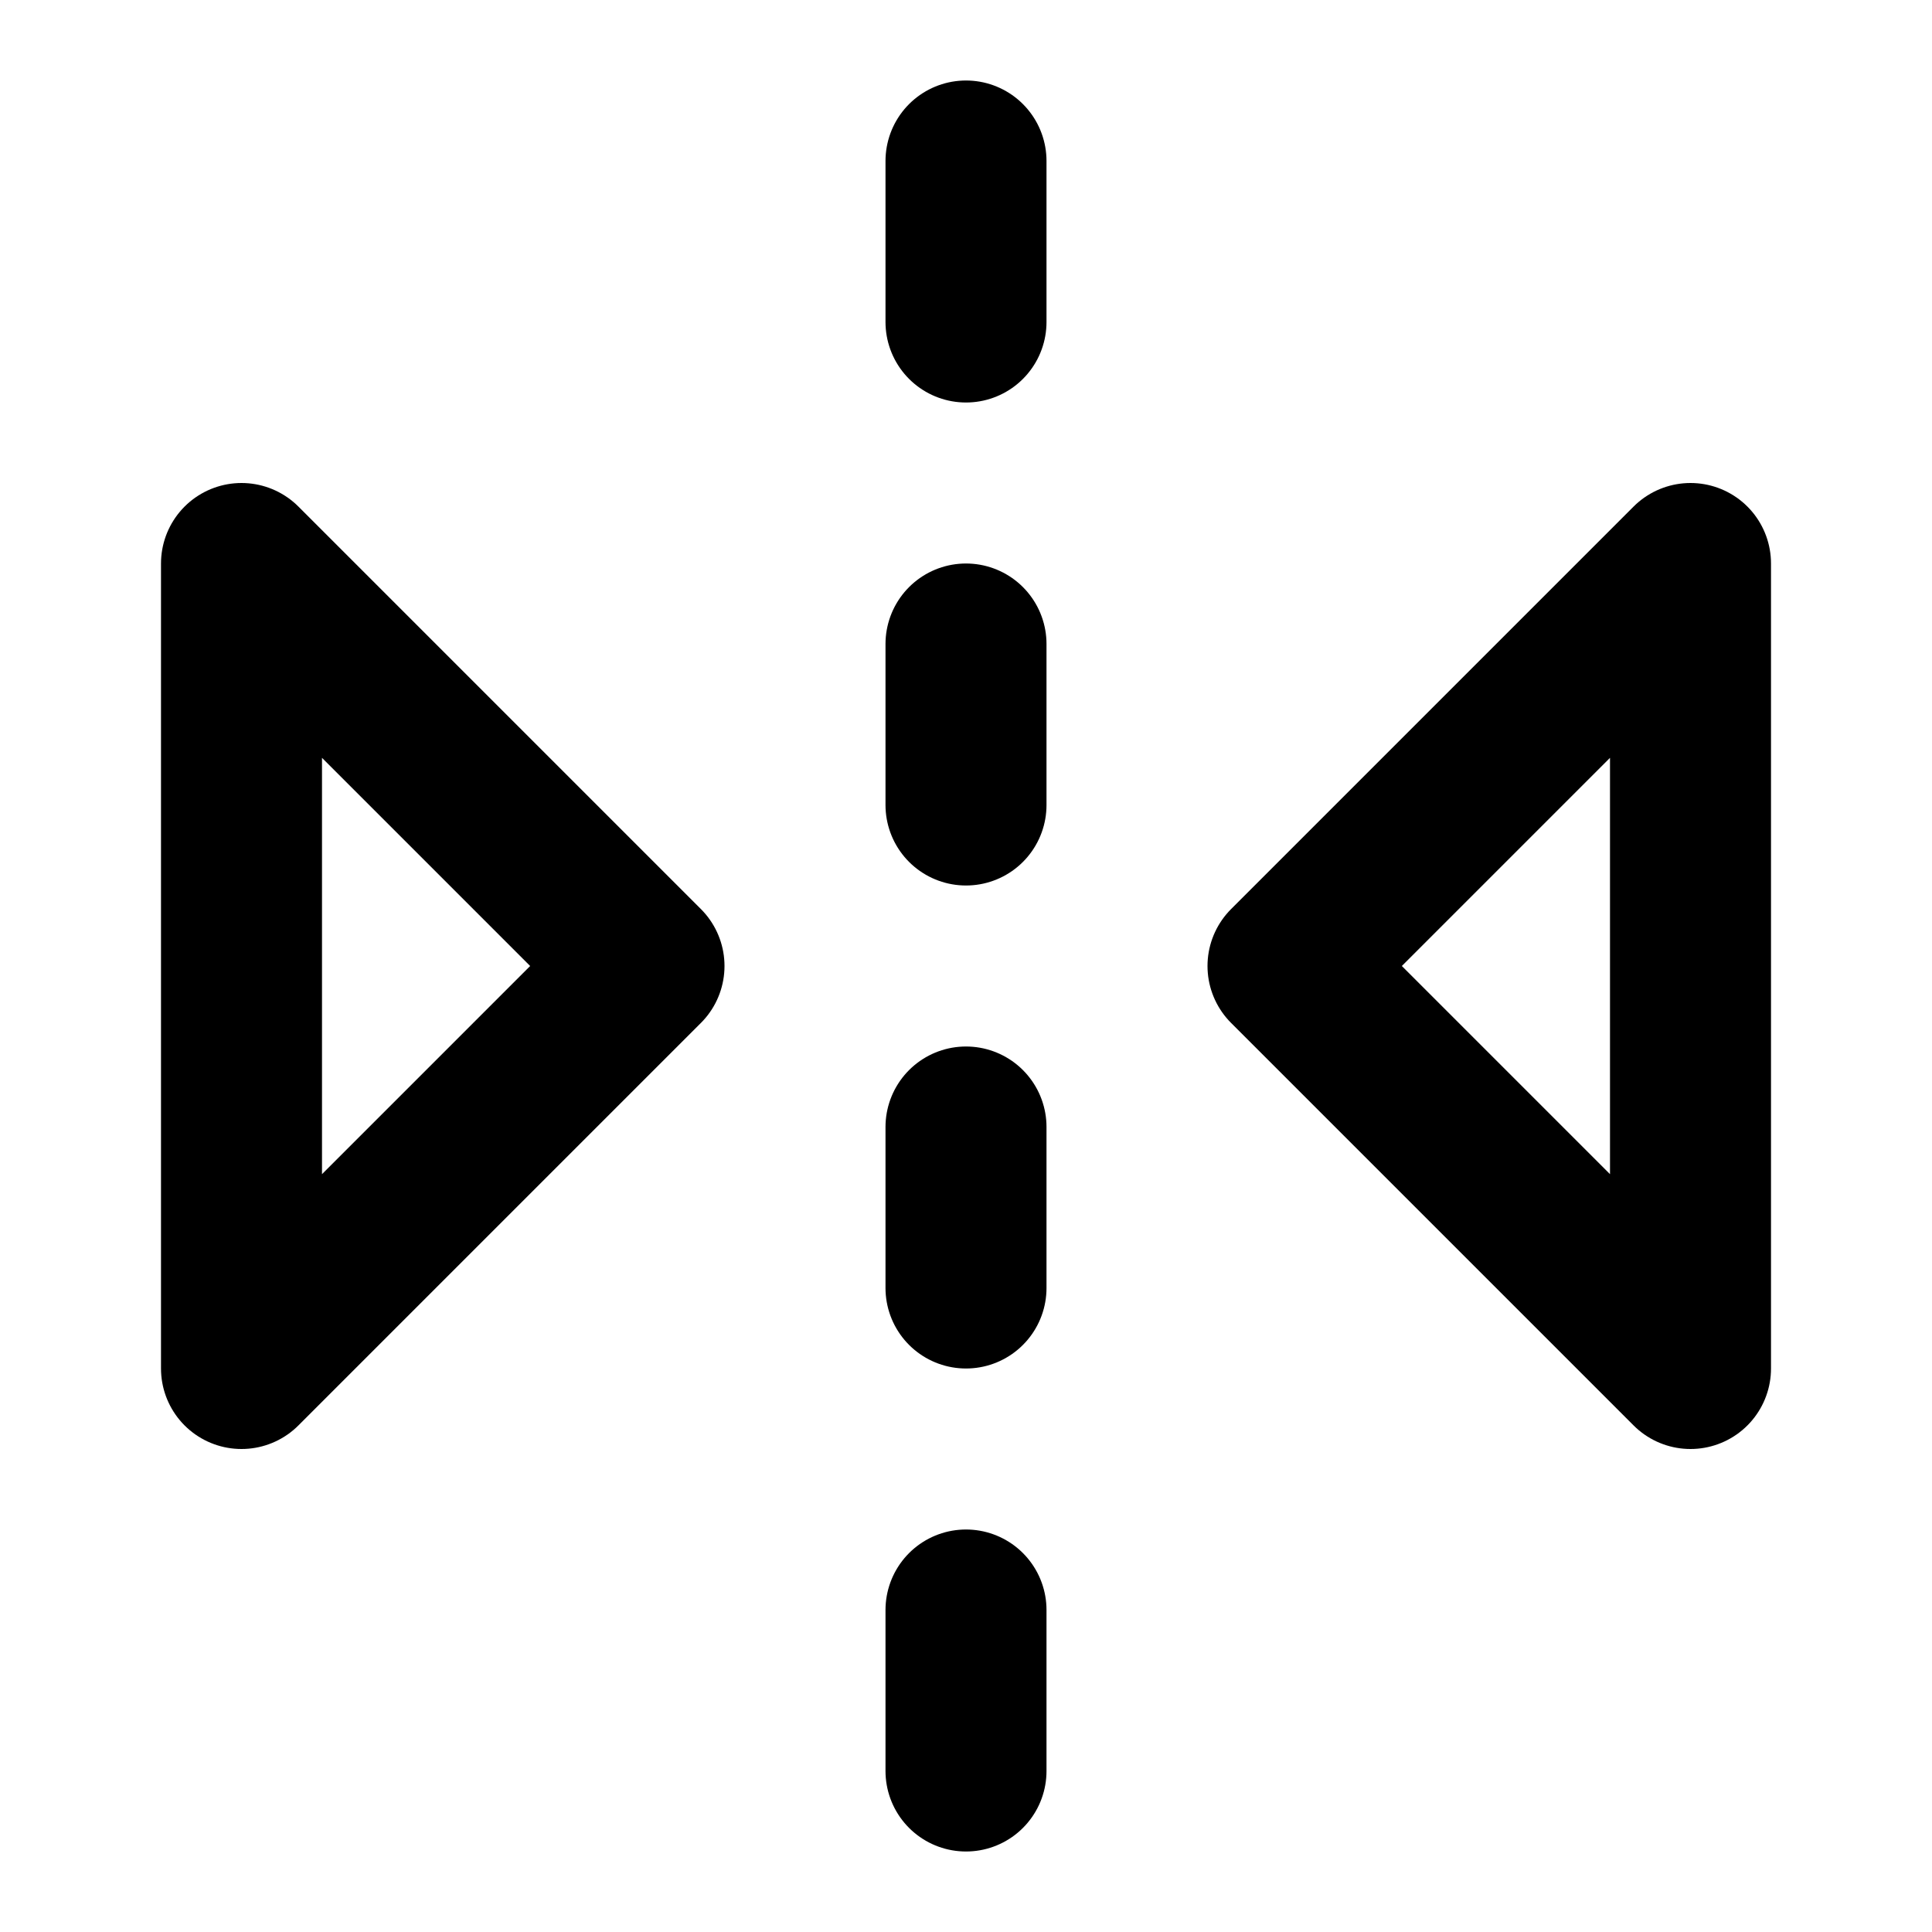
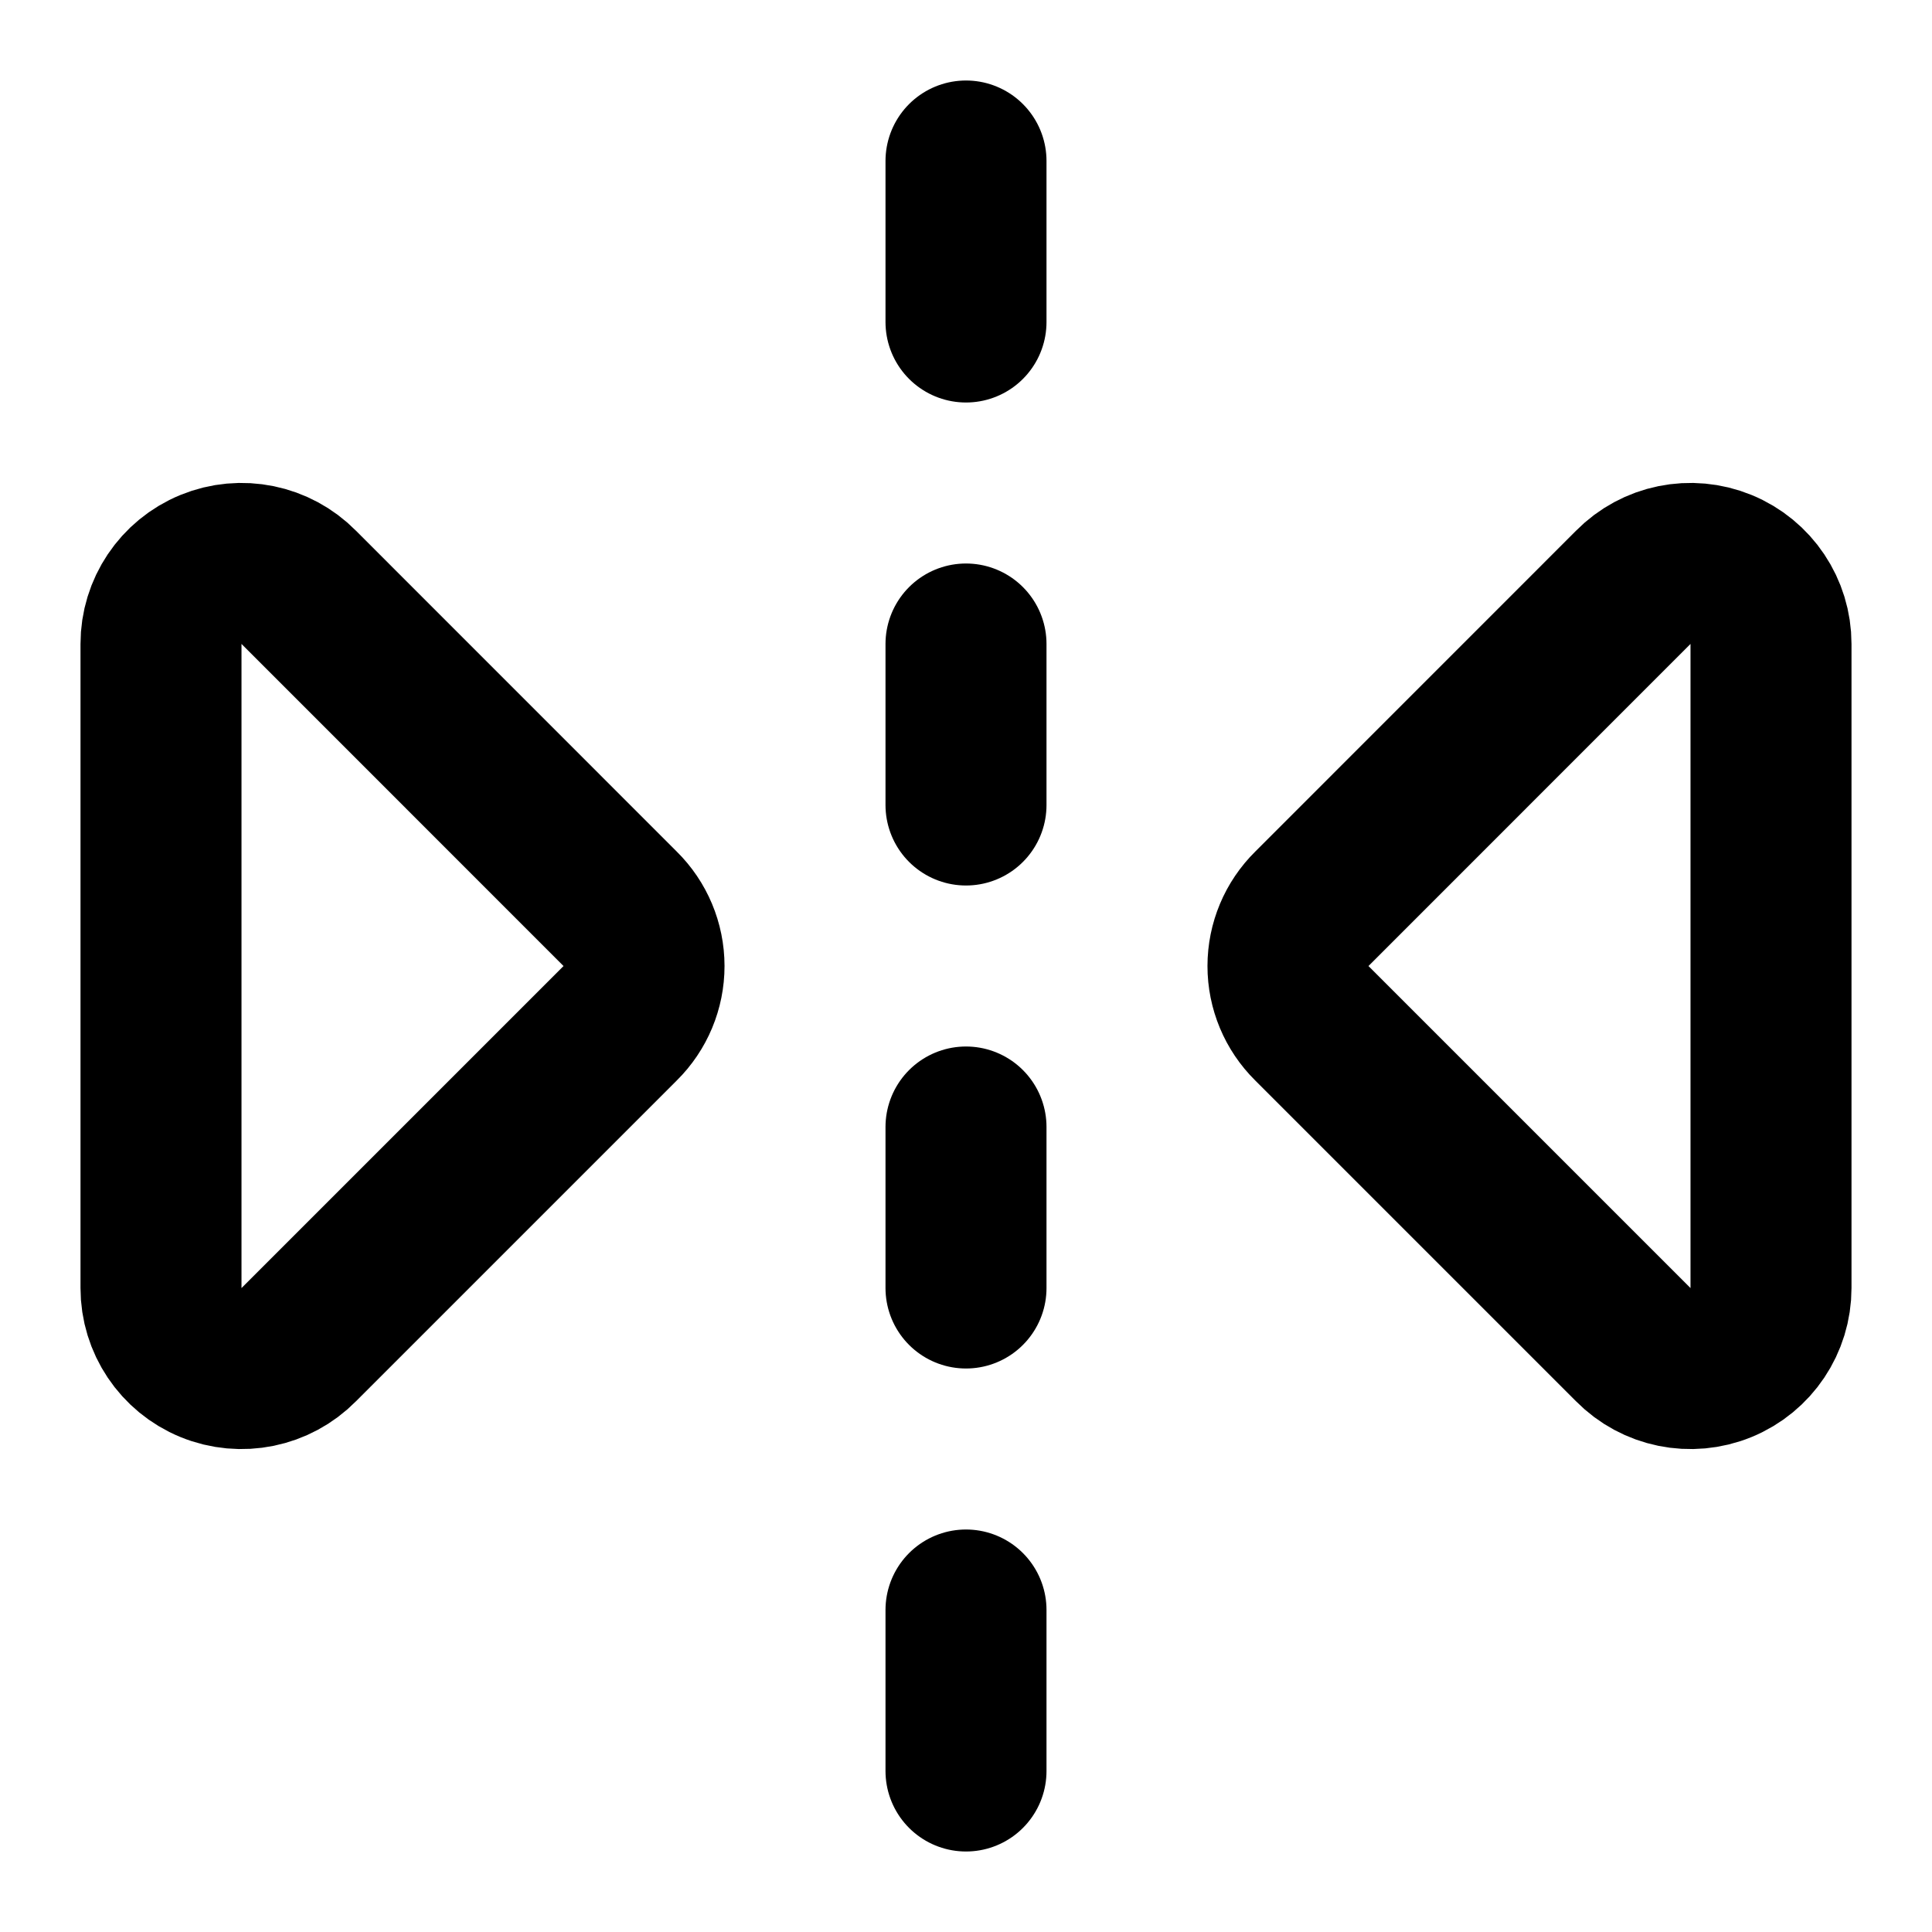
<svg xmlns="http://www.w3.org/2000/svg" width="24" height="24" viewBox="0 0 24 24" fill="none" stroke="currentColor" stroke-width="2" stroke-linecap="round" stroke-linejoin="round">
-   <path d="m3 7 5 5-5 5V7" />
-   <path d="m21 7-5 5 5 5V7" />
+   <path d="M12 14v2" />
  <path d="M12 20v2" />
-   <path d="M12 14v2" />
+   <path d="M12 2v2" />
  <path d="M12 8v2" />
-   <path d="M12 2v2" />
+   <path d="M20.288 16.703A1 1 0 0022 16V8a1 1 0 00-1.712-.703l-3.99 3.991a1 1 0 00-.001 1.424z" />
+   <path d="M3.712 16.703A1 1 0 012 16V8a1 1 0 011.712-.703l3.99 3.991a1 1 0 01.001 1.424z" />
</svg>
